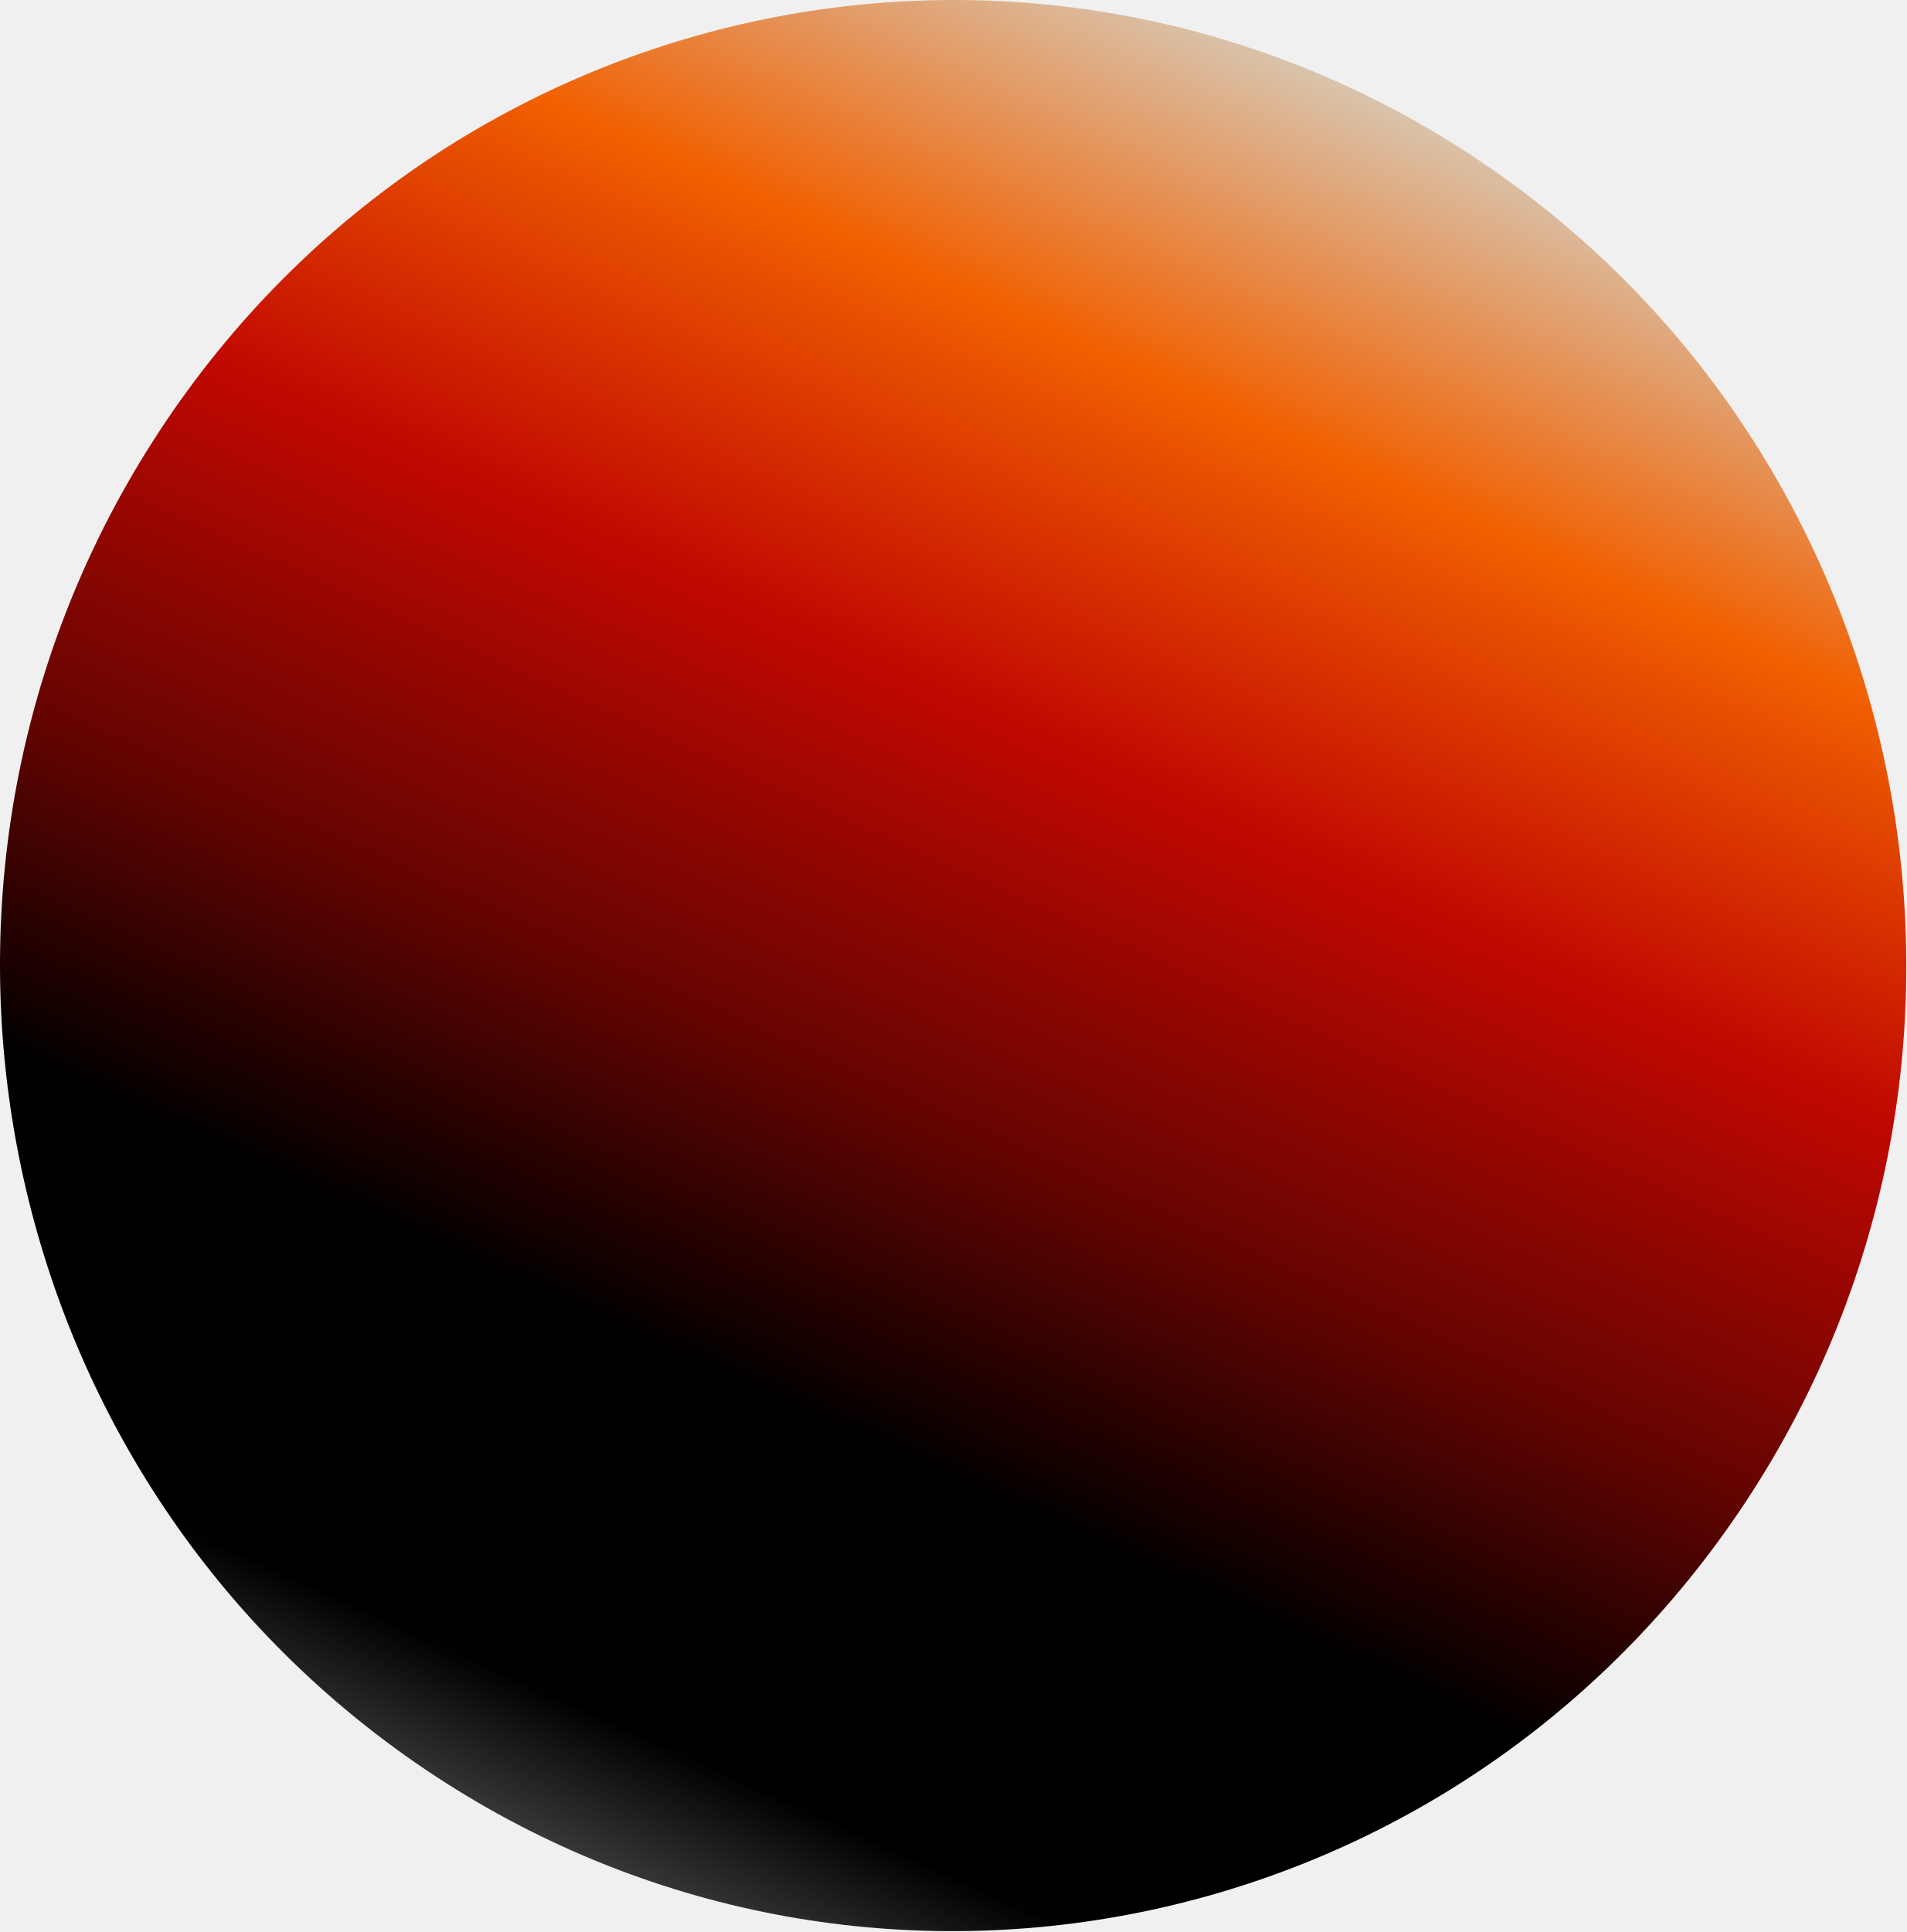
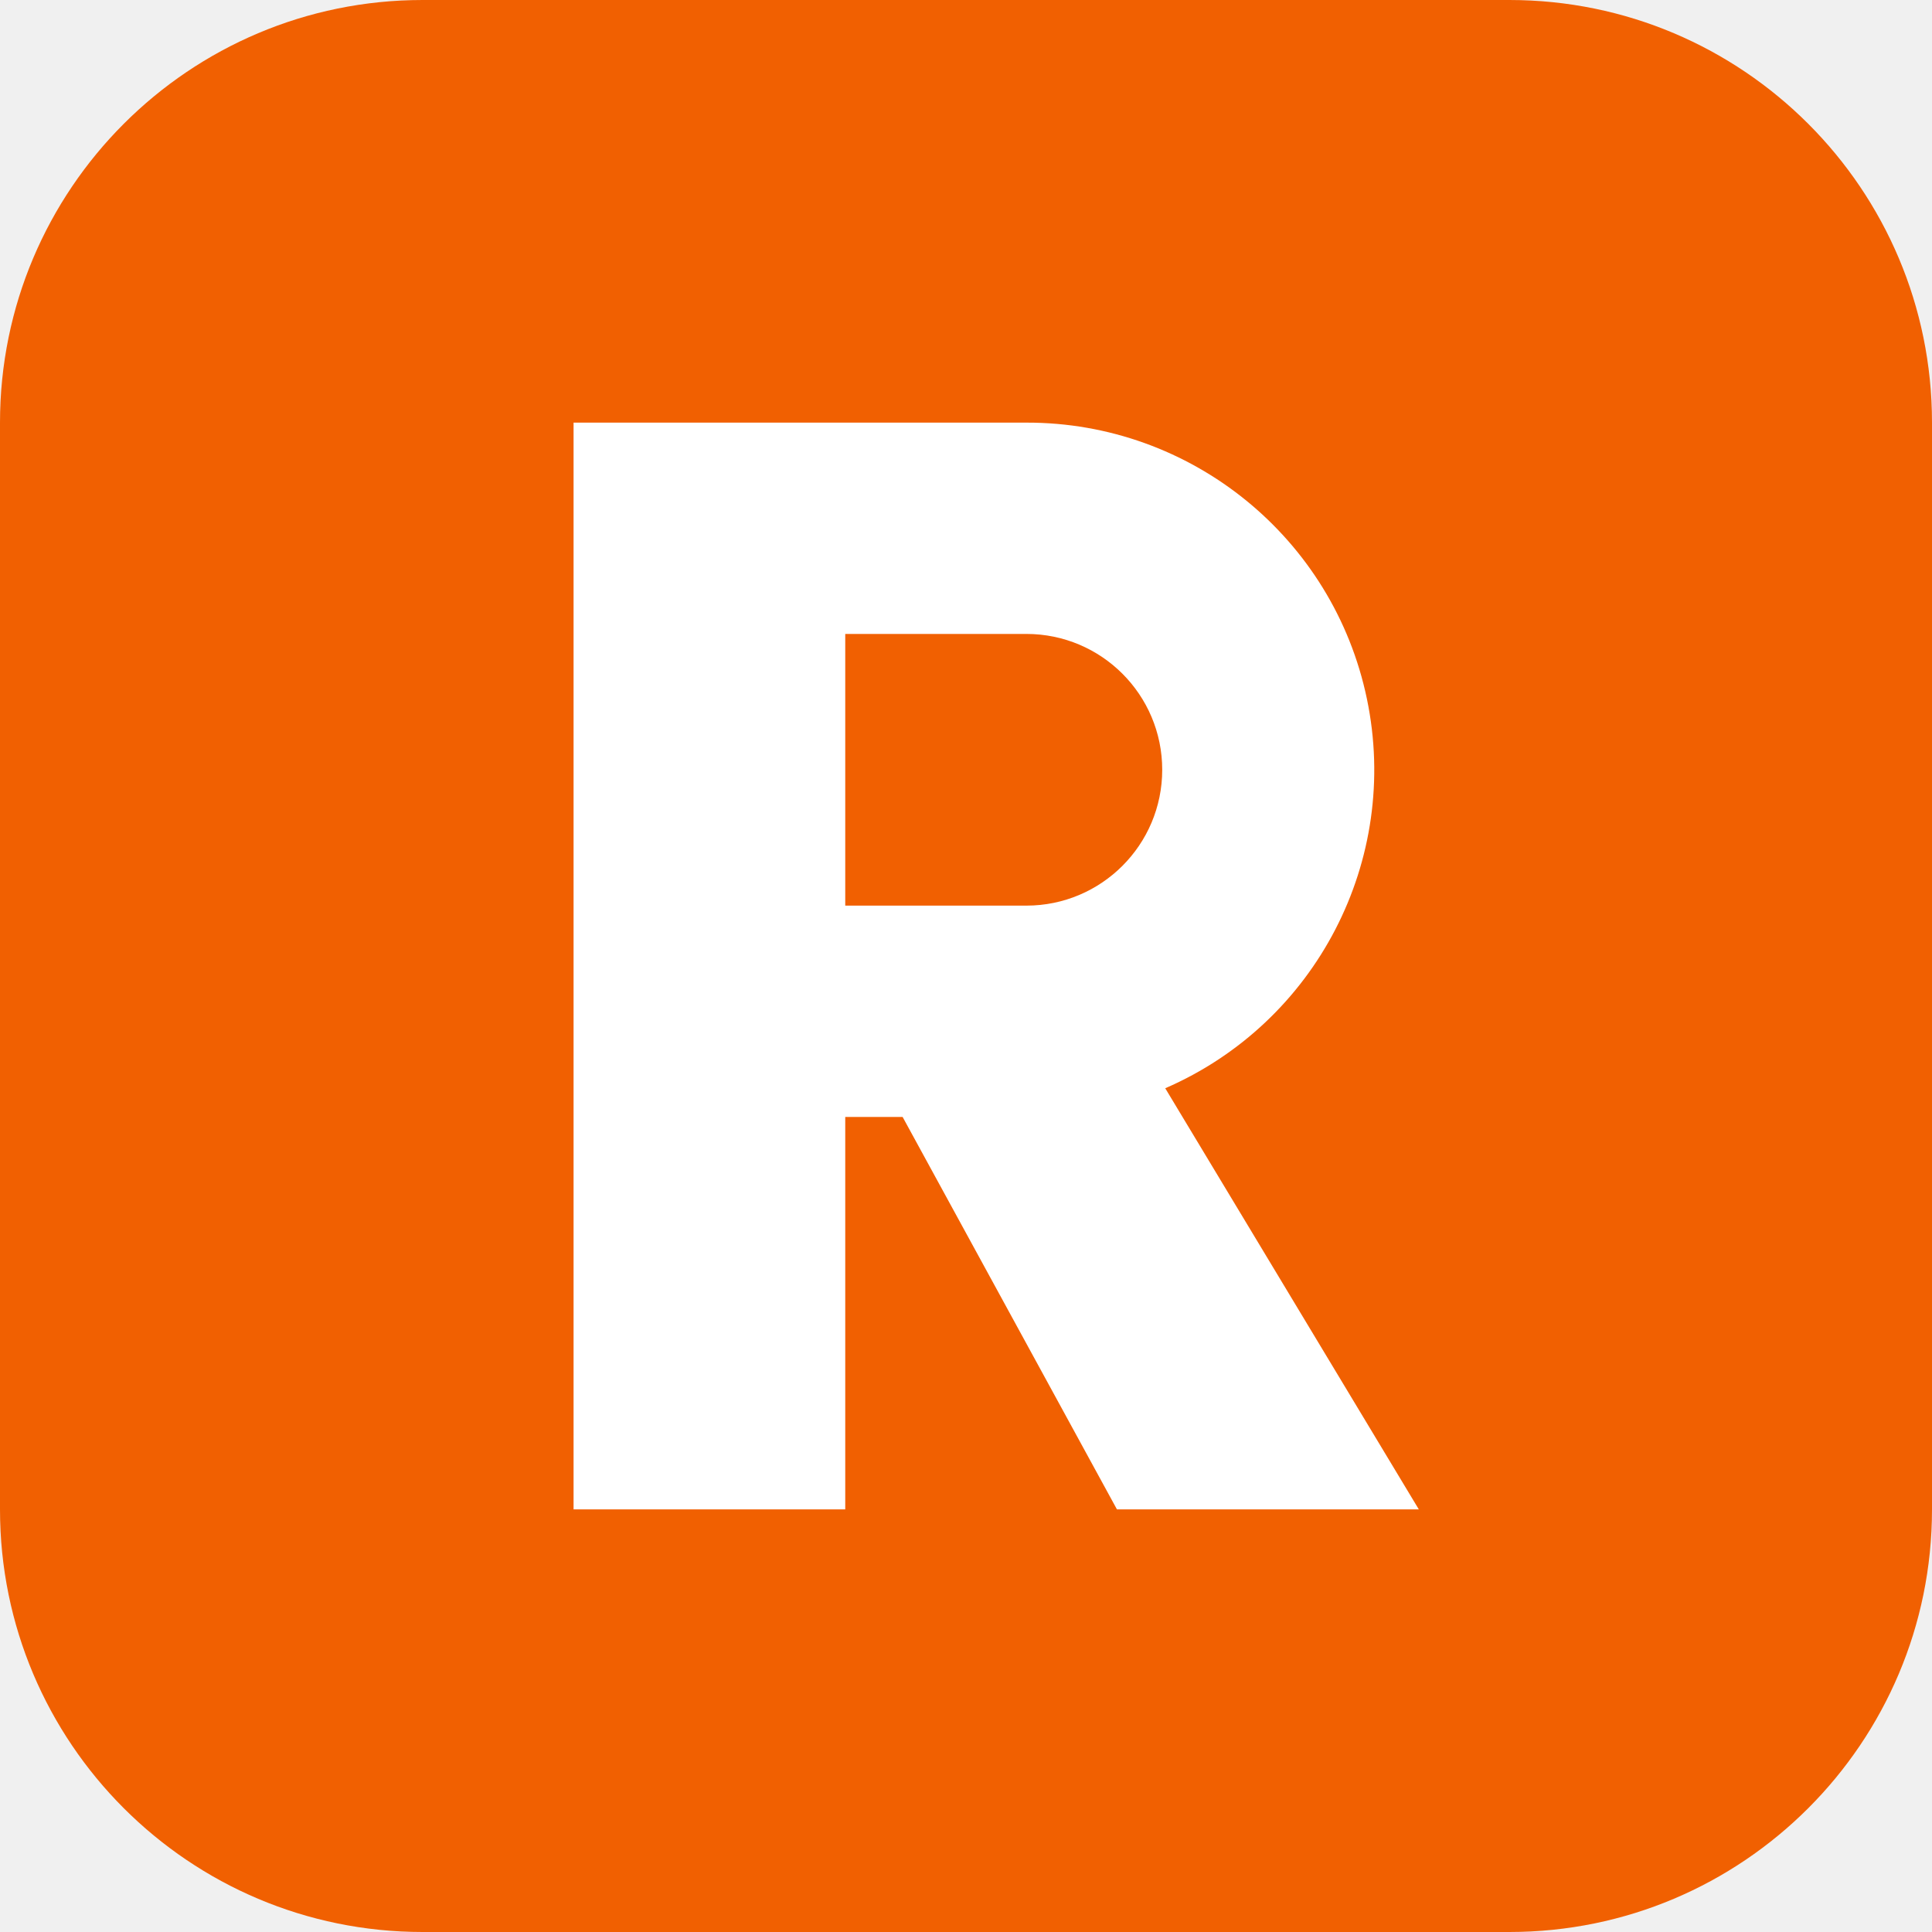
- <svg xmlns="http://www.w3.org/2000/svg" width="1125" height="1140" viewBox="0 0 1125 1140" fill="none">
-   <path d="M98.151 248.286C273.431 -11.471 623.421 -78.123 879.876 99.415C1136.33 276.953 1202.13 631.451 1026.85 891.208C851.574 1150.97 501.584 1217.62 245.129 1040.08C-11.325 862.542 -77.13 508.044 98.151 248.286Z" fill="url(#paint0_linear_147_25)" />
-   <defs>
-     <linearGradient id="paint0_linear_147_25" x1="374.201" y1="1279.8" x2="907.118" y2="102.558" gradientUnits="userSpaceOnUse">
-       <stop stop-color="white" />
-       <stop offset="0.053" stop-color="#727272" />
-       <stop offset="0.183" />
-       <stop offset="0.346" />
-       <stop offset="0.486" stop-color="#610401" />
-       <stop offset="0.673" stop-color="#C10801" />
-       <stop offset="0.844" stop-color="#F16001" />
-       <stop offset="1" stop-color="#D9C3AB" />
-     </linearGradient>
-   </defs>
+ <svg xmlns="http://www.w3.org/2000/svg" viewBox="0 0 64 64">
+   <rect width="64" height="64" rx="14" fill="#F16001" />
+   <path fill="#fff" fill-rule="evenodd" d="M19 14H34A11.5 11.5 0 0 1 38.6 36.05L47 50H37L29.9 37H28V50H19ZM28 21V30H34A4.5 4.5 0 0 0 34 21Z" />
</svg>
